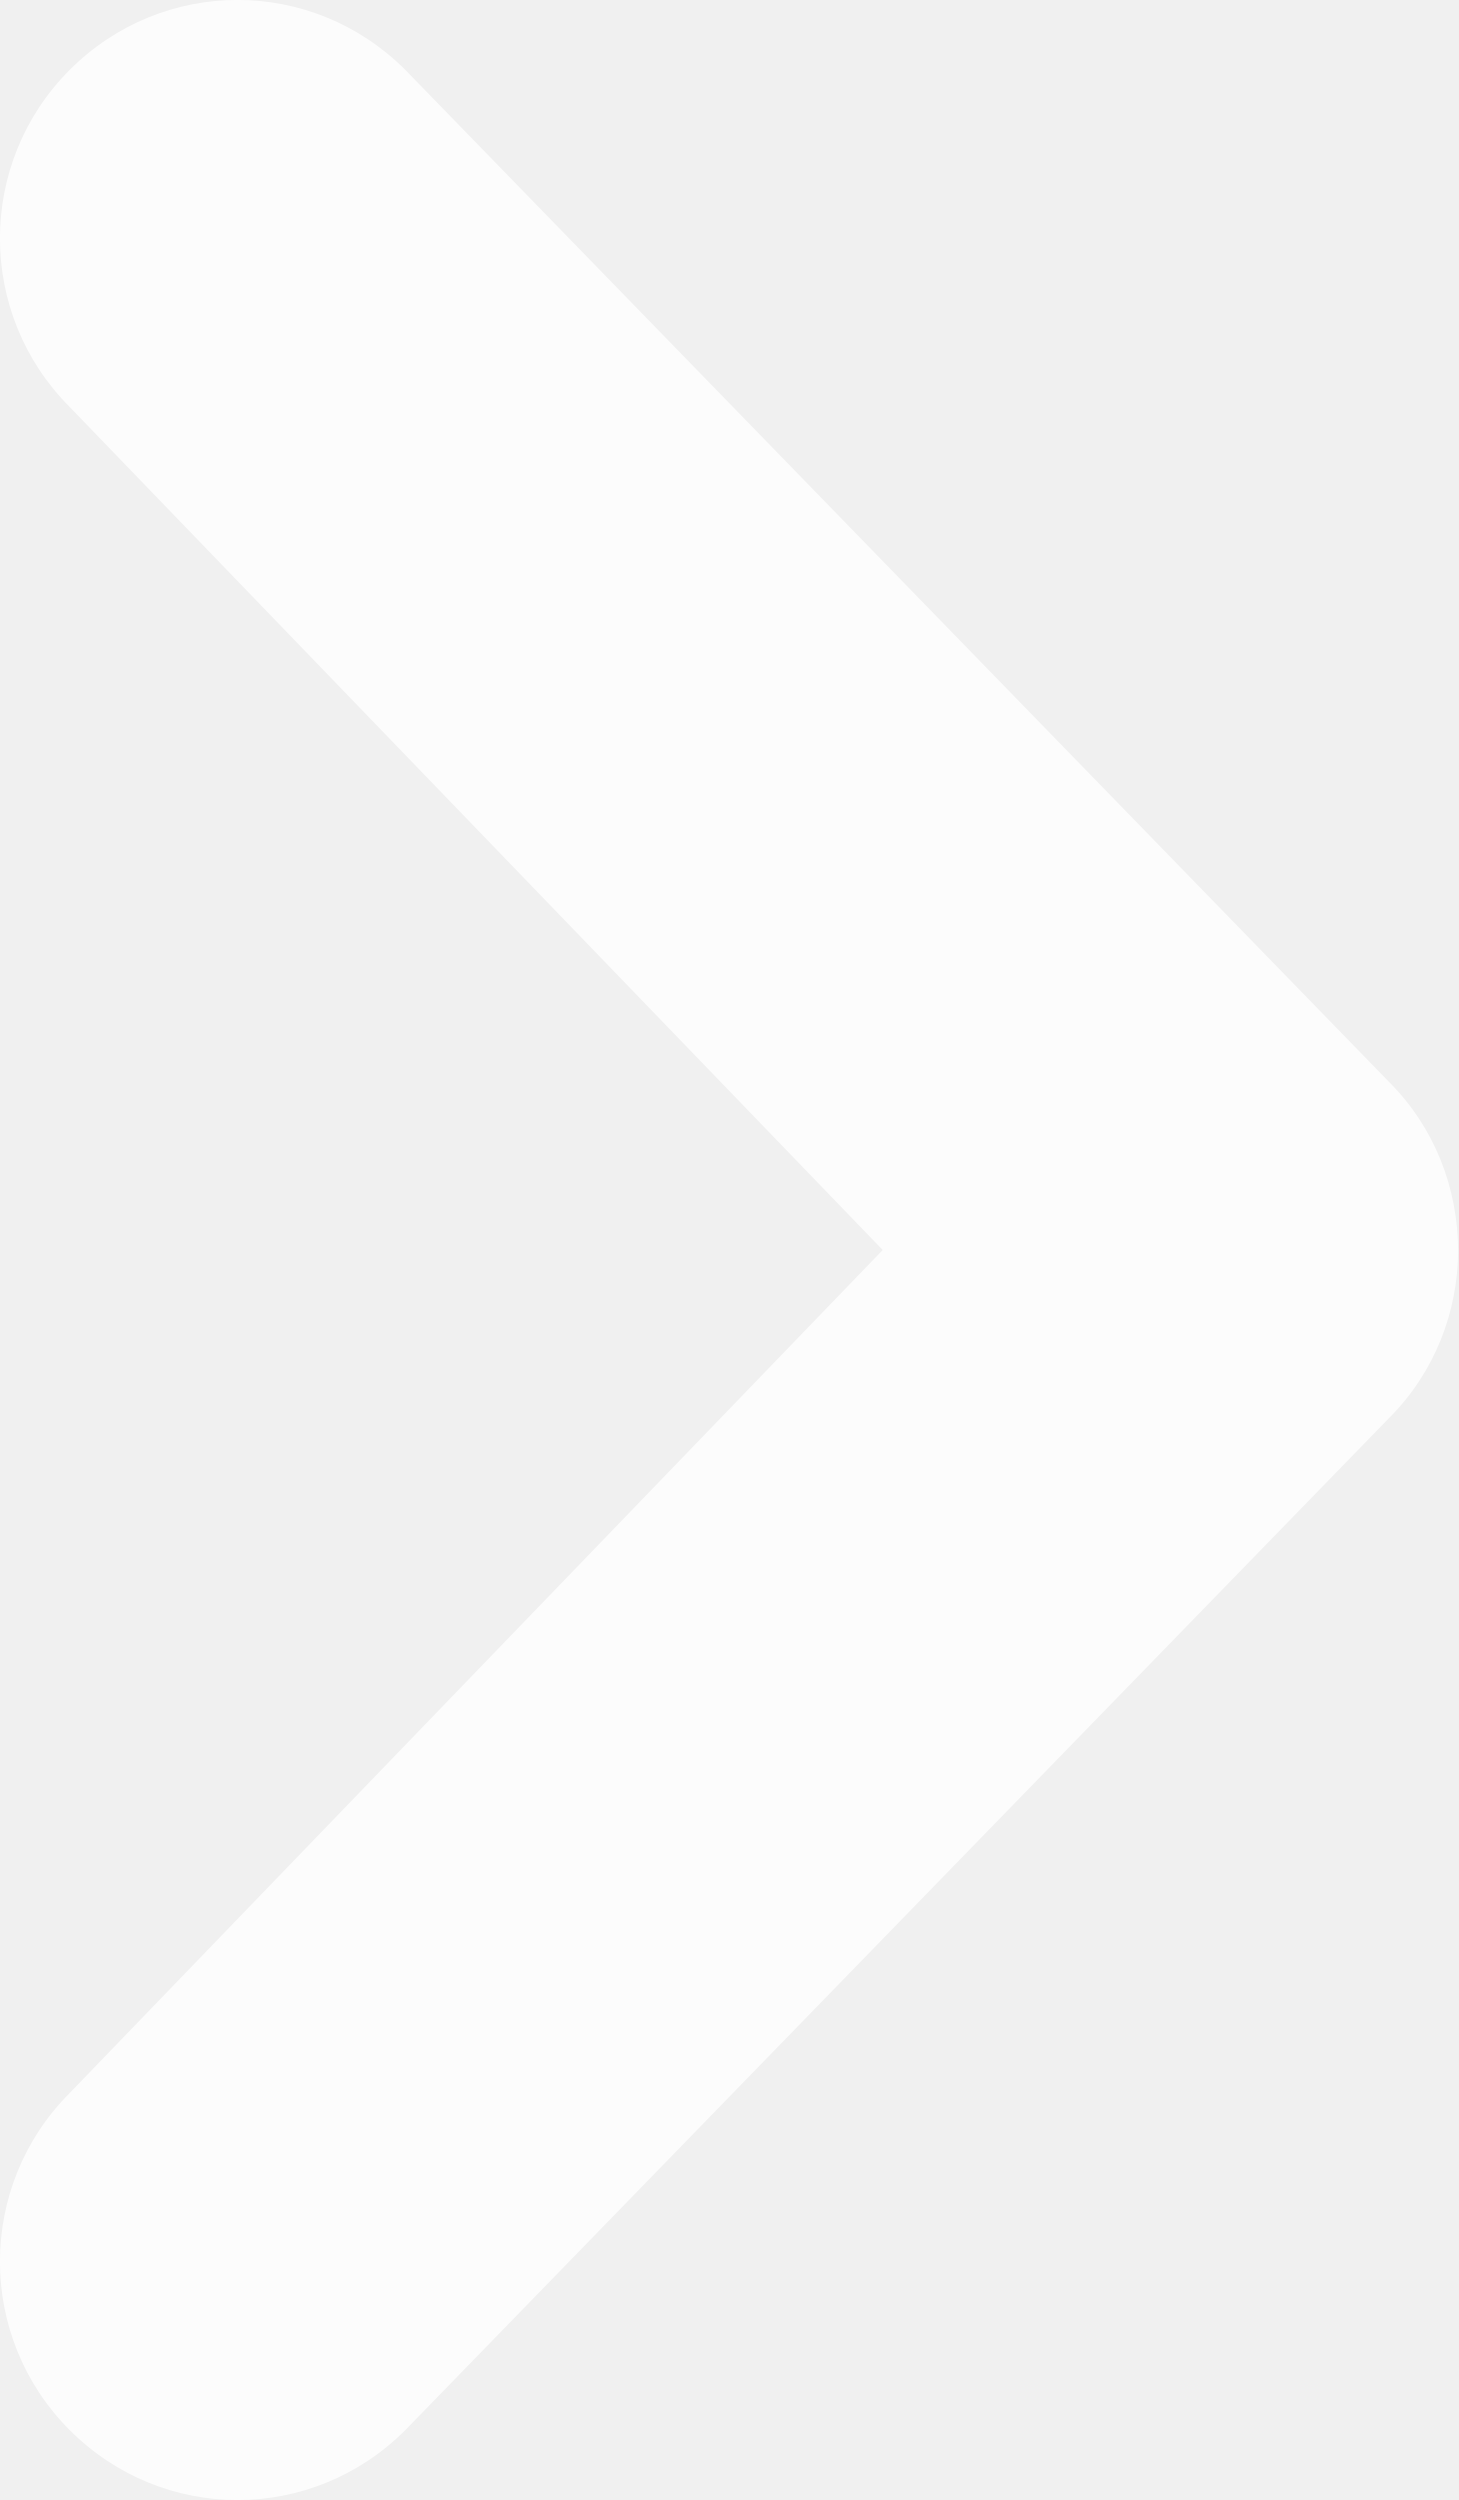
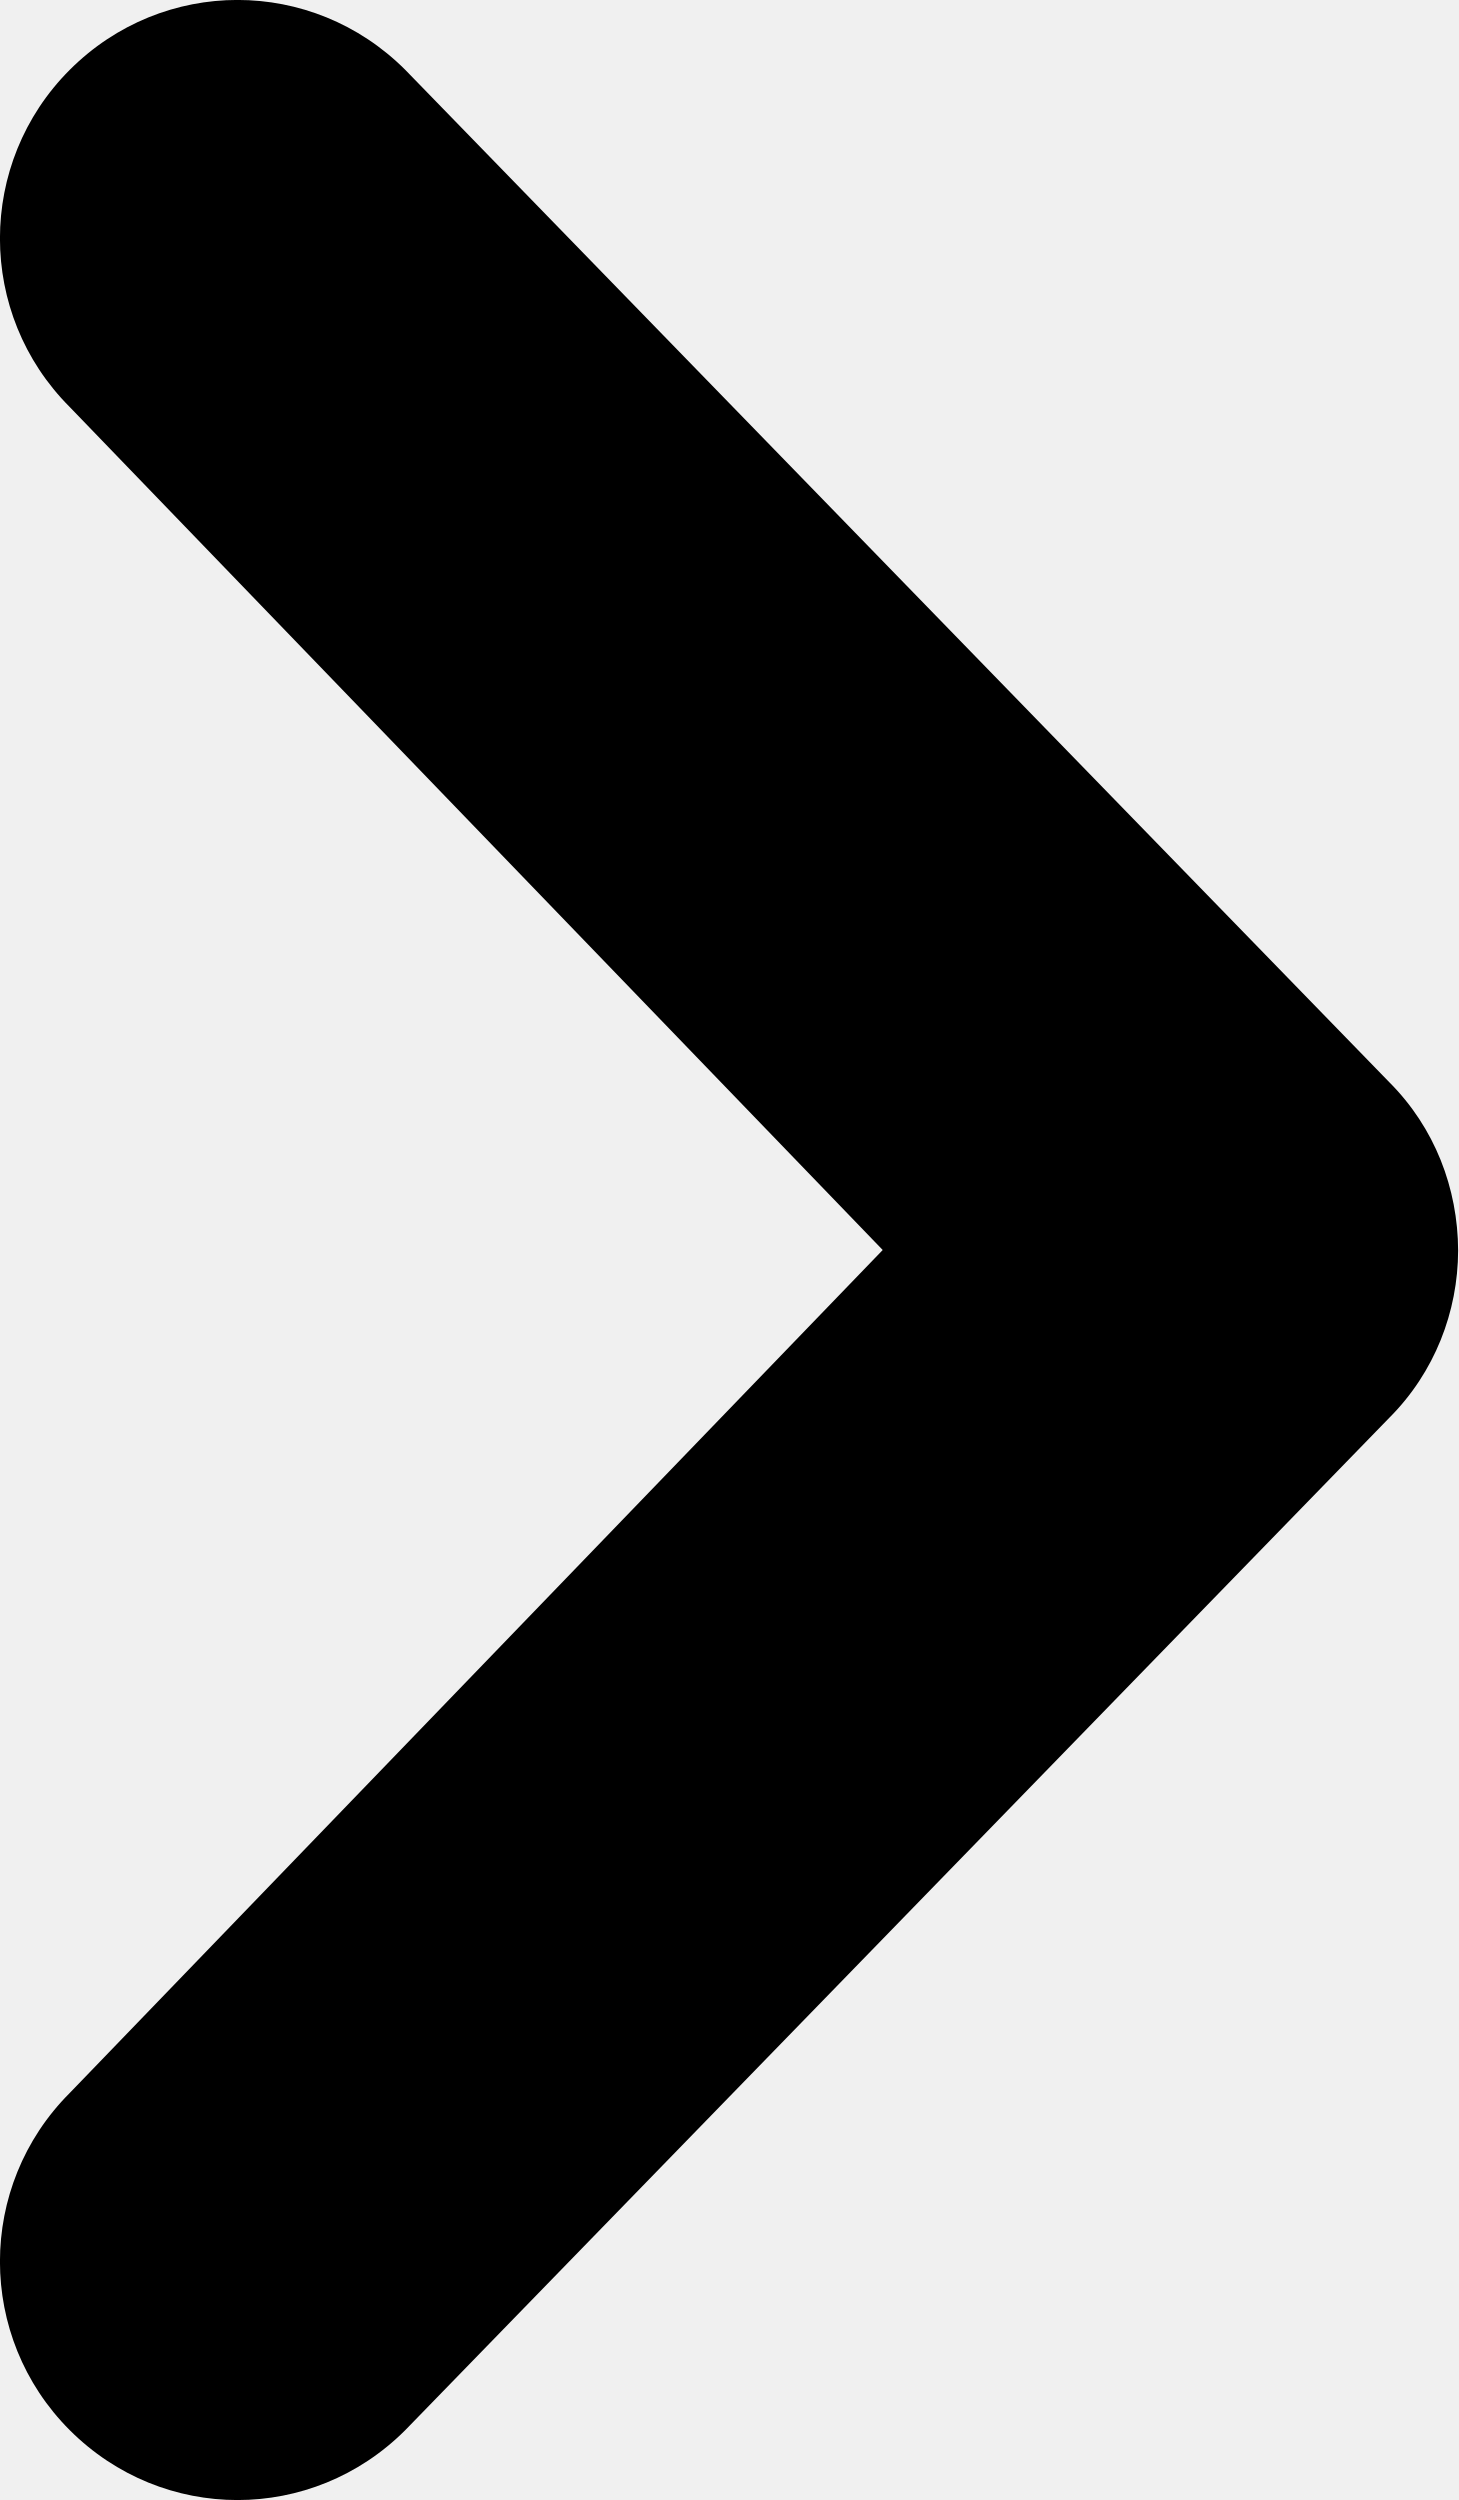
<svg xmlns="http://www.w3.org/2000/svg" width="7px" height="12px" viewBox="0 0 7 12" version="1.1">
  <defs />
-   <path d="M0.335,1.954 L4.237,6 L0.335,10.046 C-0.112,10.493 -0.112,11.218 0.335,11.665 C0.782,12.112 1.498,12.112 1.945,11.665 L6.668,6.806 C6.887,6.587 6.998,6.296 6.999,6.003 C6.998,5.704 6.887,5.413 6.668,5.194 L1.945,0.335 C1.498,-0.112 0.782,-0.112 0.335,0.335 C-0.112,0.782 -0.112,1.507 0.335,1.954 Z" id="path" fill-opacity="0.8" fill="#FFFFFF" fill-rule="evenodd" />
+   <path d="M0.335,1.954 L4.237,6 L0.335,10.046 C-0.112,10.493 -0.112,11.218 0.335,11.665 C0.782,12.112 1.498,12.112 1.945,11.665 L6.668,6.806 C6.887,6.587 6.998,6.296 6.999,6.003 C6.998,5.704 6.887,5.413 6.668,5.194 L1.945,0.335 C1.498,-0.112 0.782,-0.112 0.335,0.335 C-0.112,0.782 -0.112,1.507 0.335,1.954 Z" id="path" fill="currentColor" fill-rule="evenodd" />
</svg>
